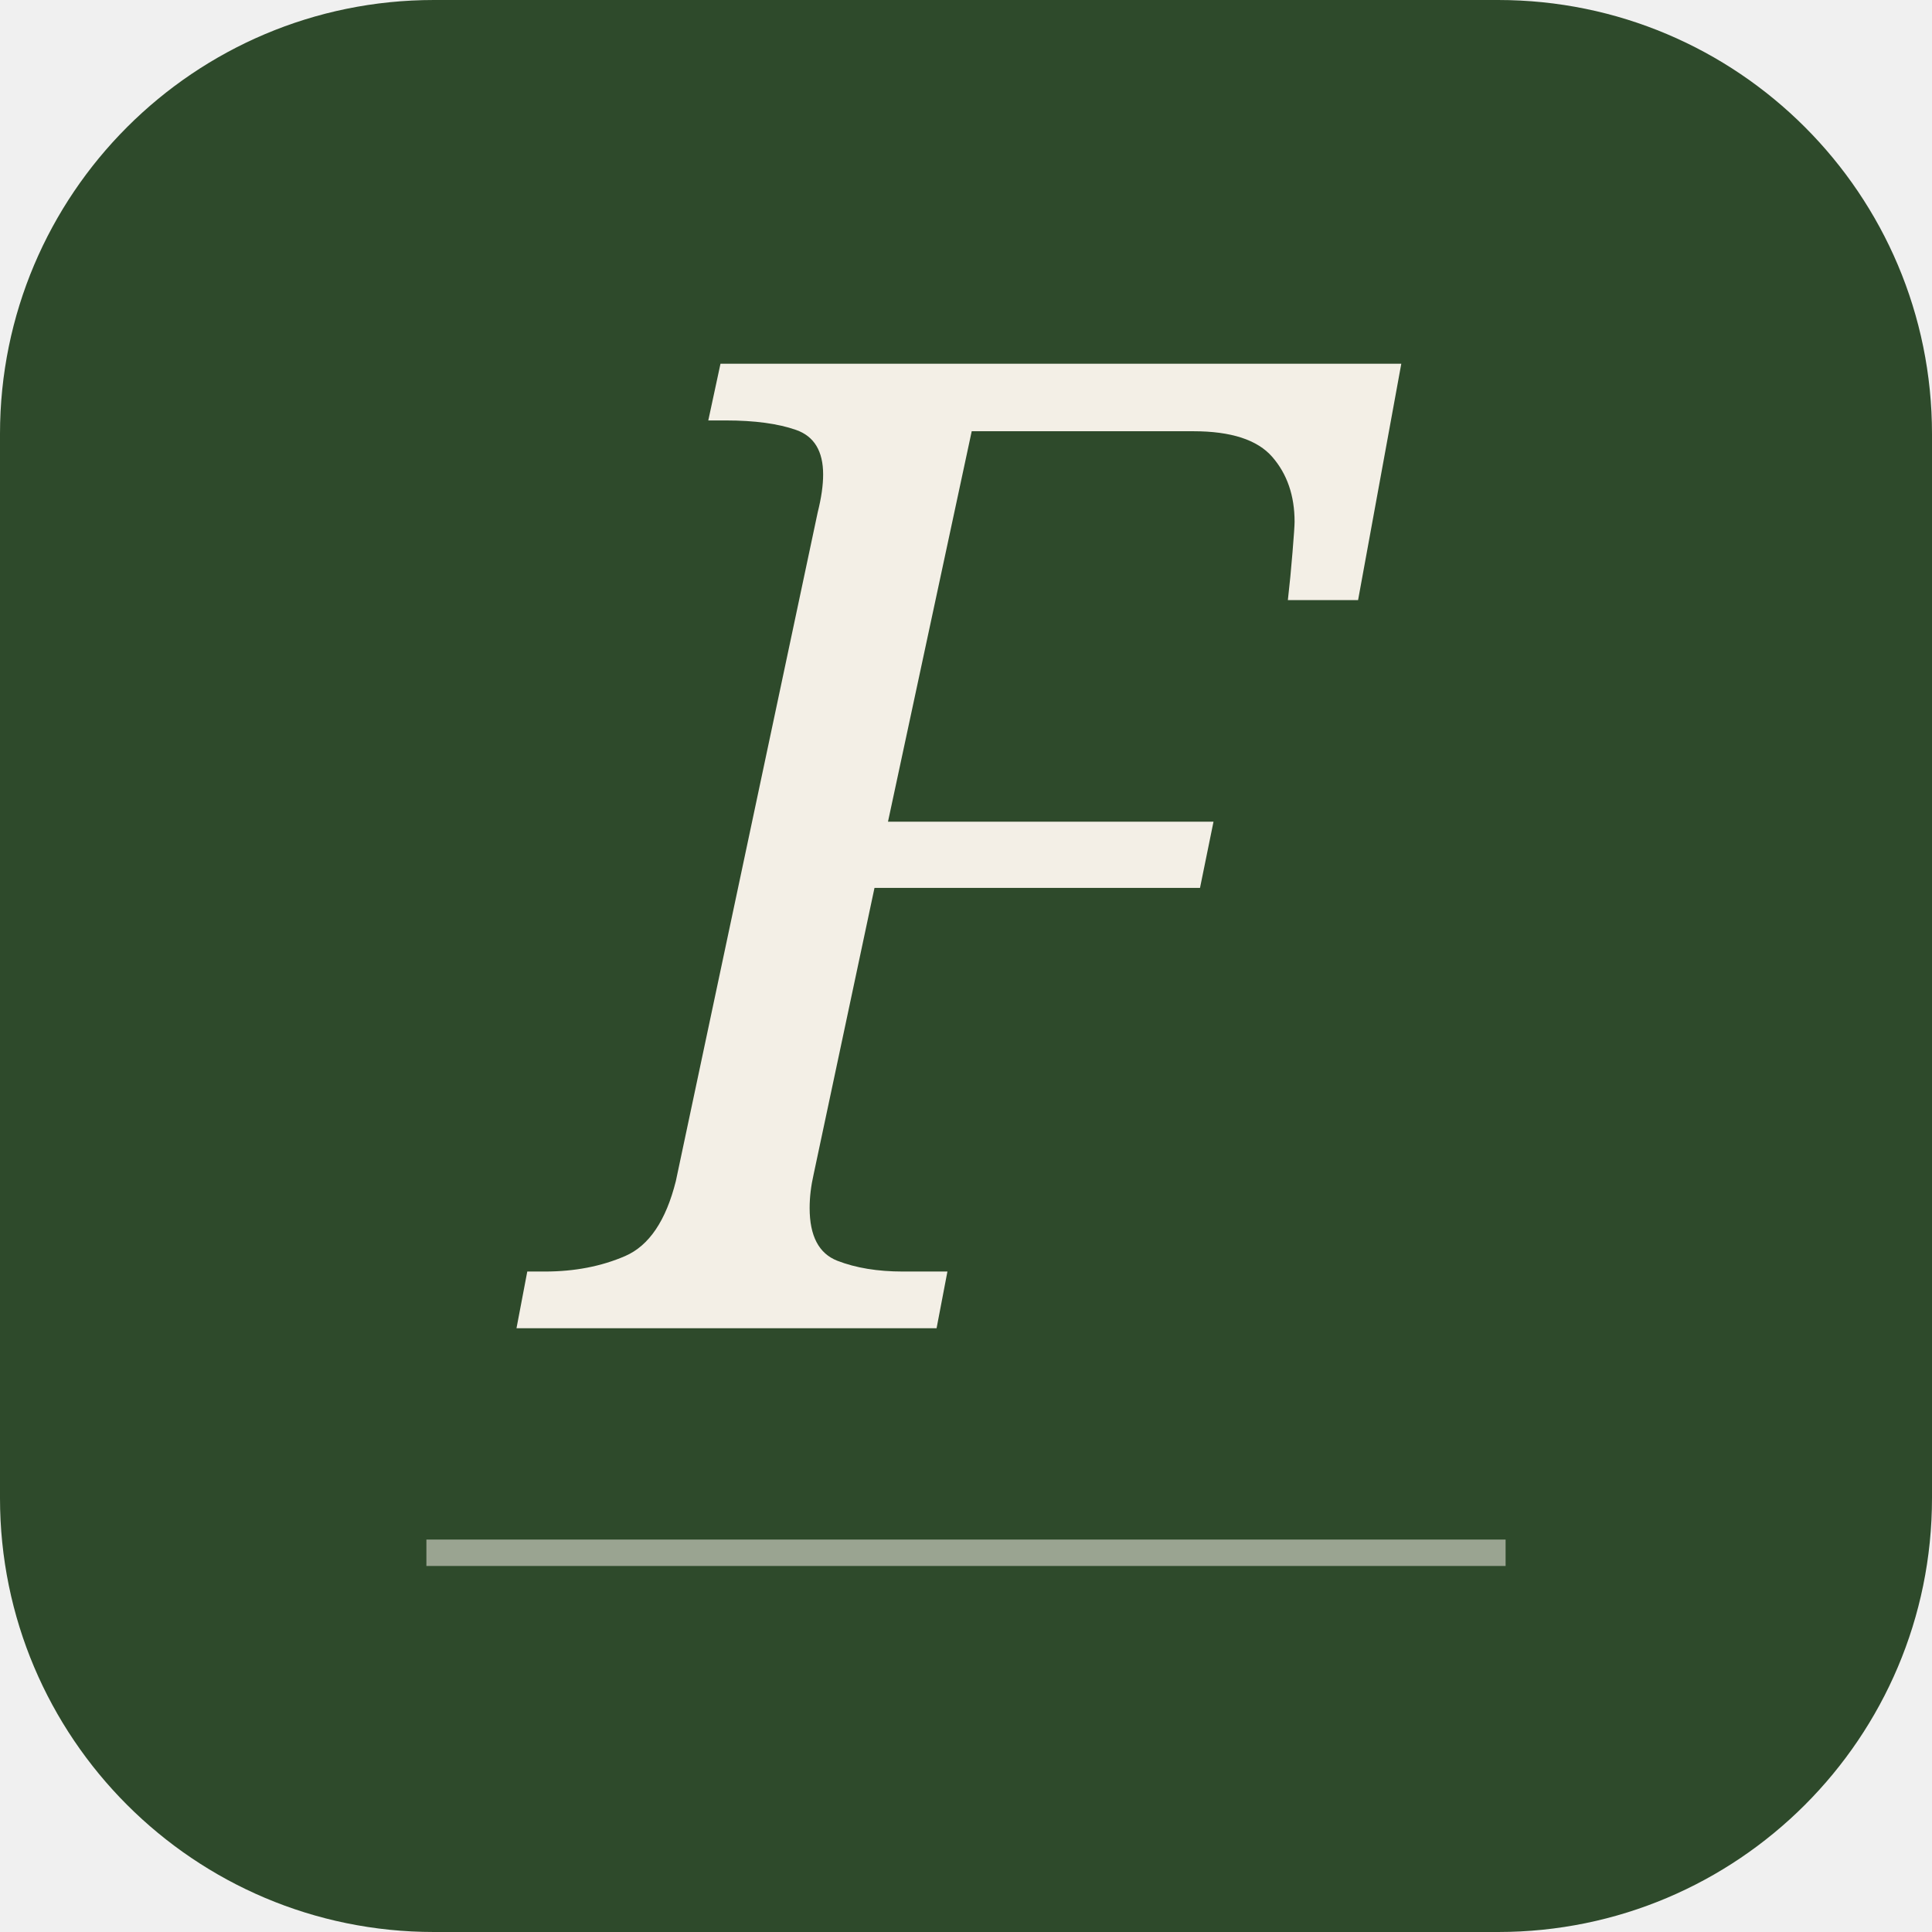
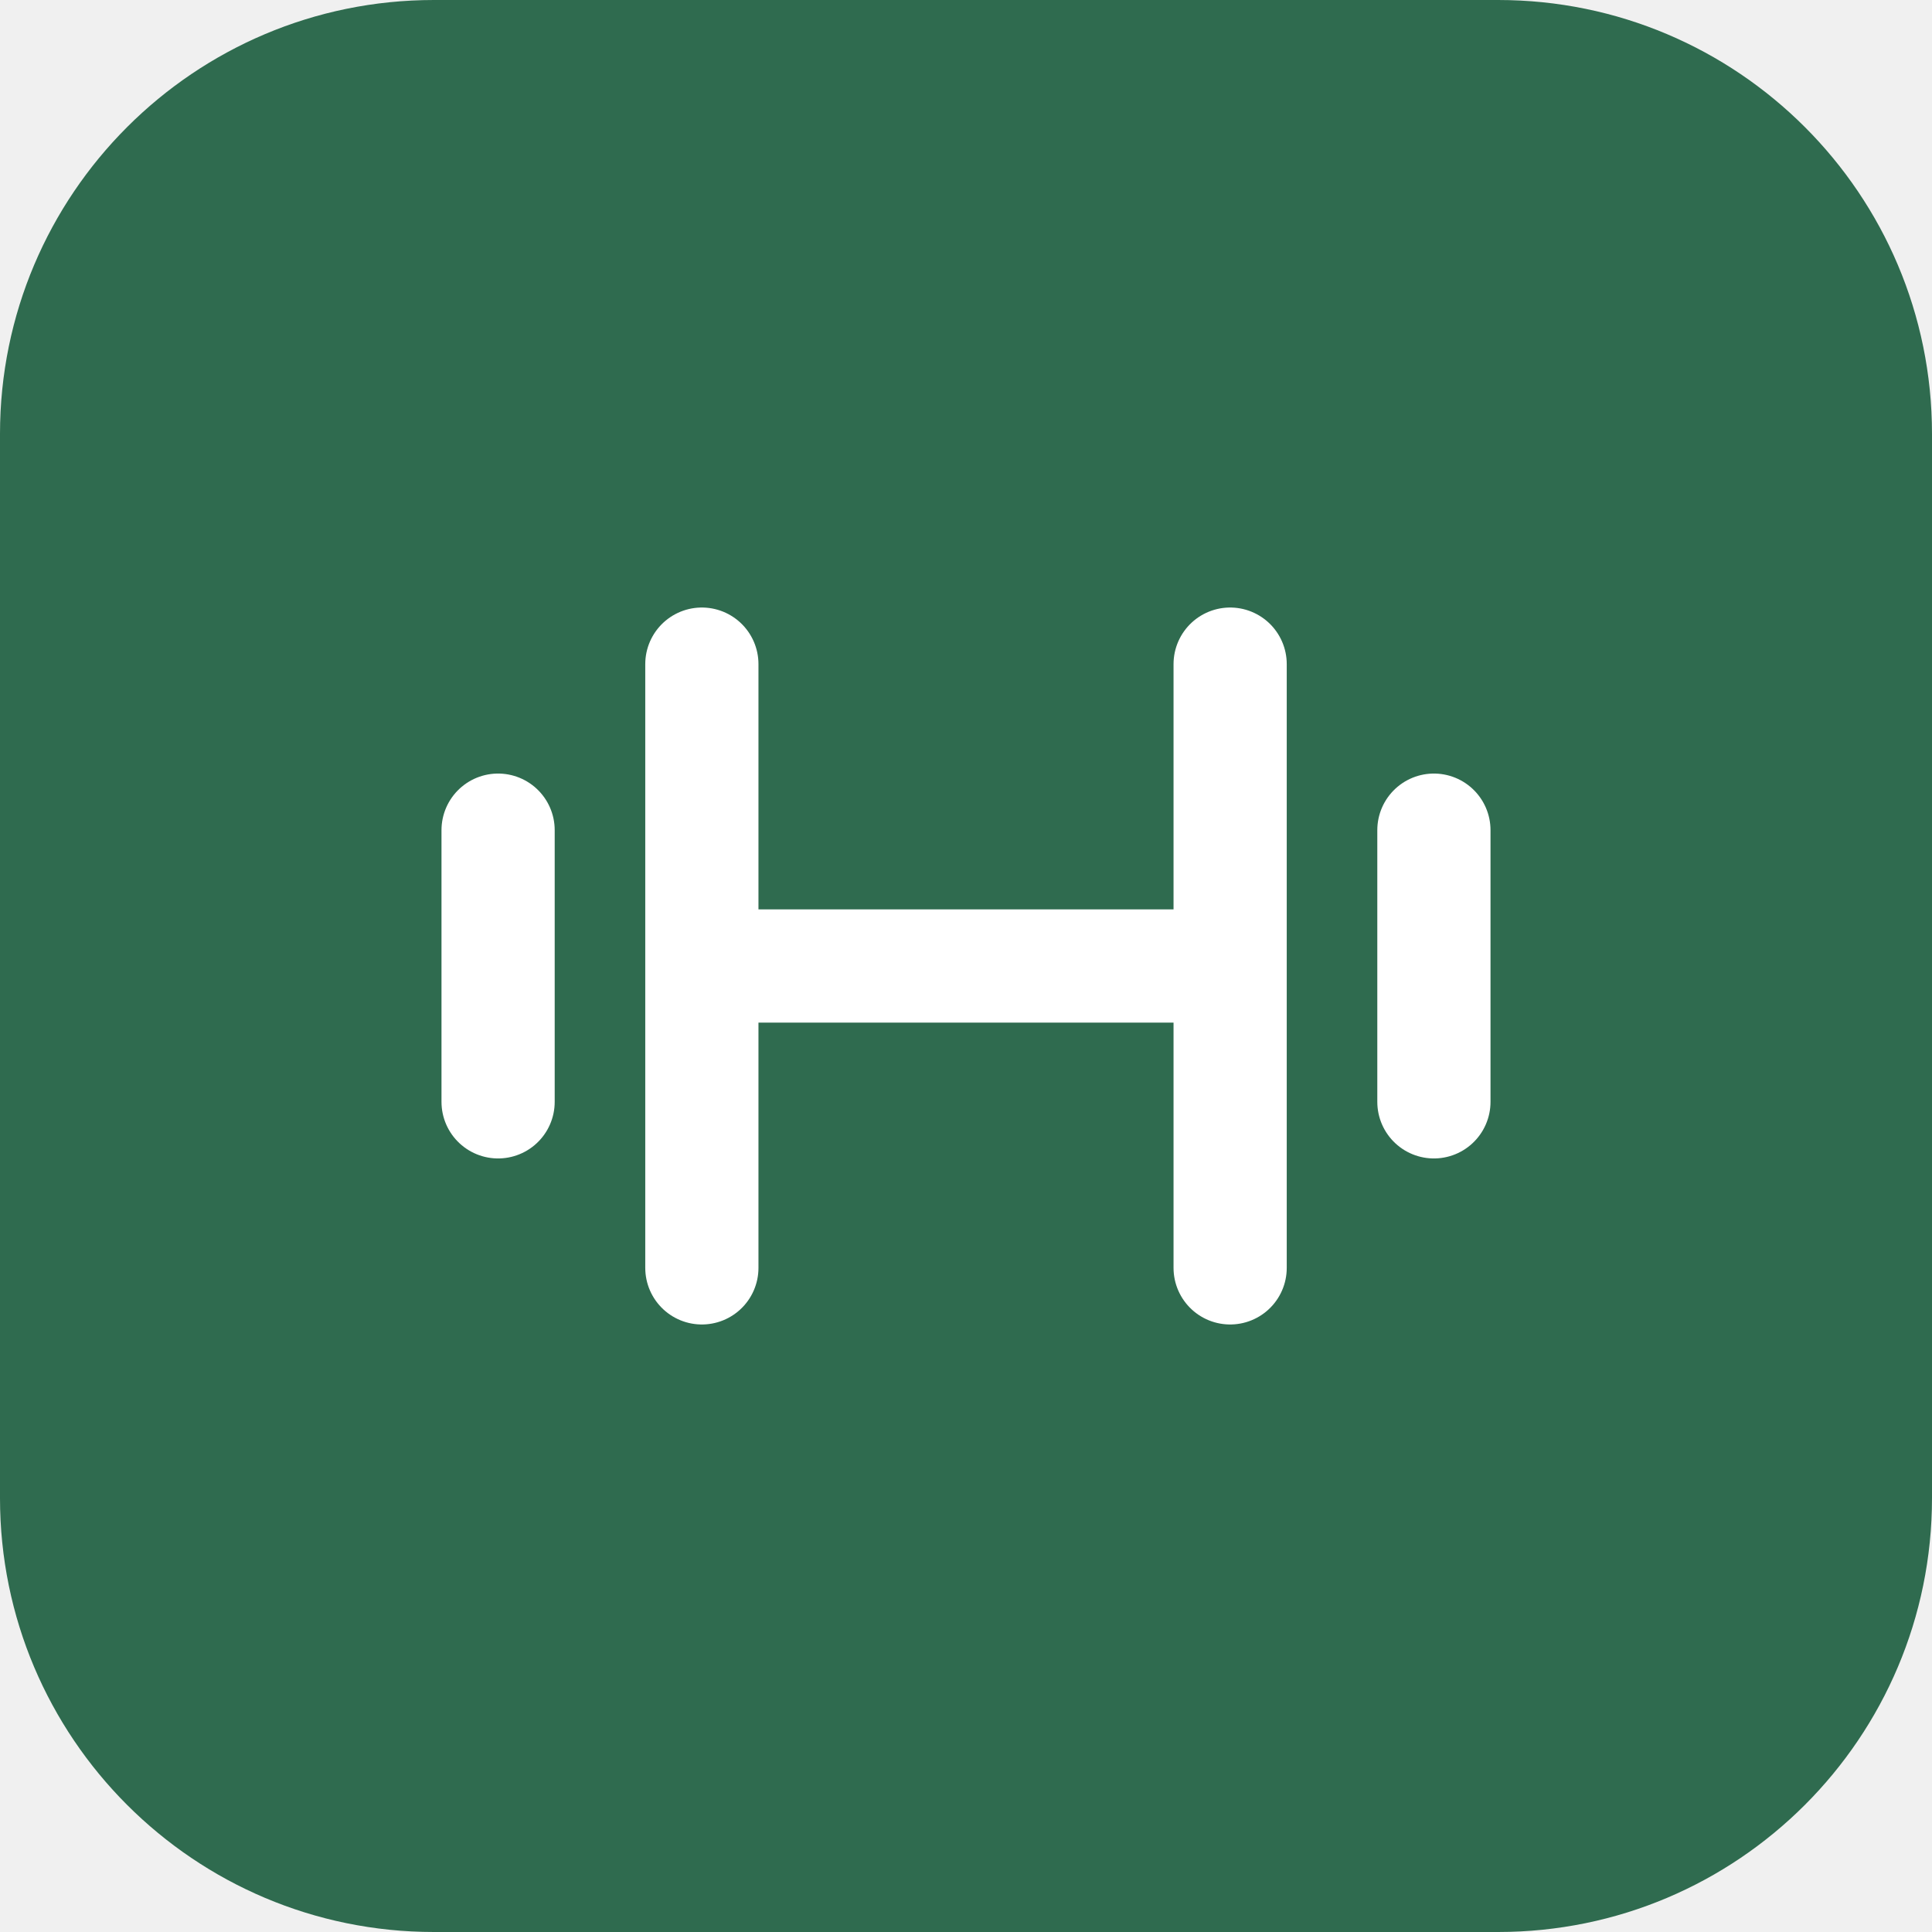
<svg xmlns="http://www.w3.org/2000/svg" viewBox="0 0 512 512">
-   <rect width="512" height="512" rx="115" fill="#2e4a2b" />
-   <text x="250" y="352" text-anchor="middle" font-family="Fraunces, 'Iowan Old Style', Georgia, serif" font-style="italic" font-weight="330" font-size="358" fill="#f3efe6">F</text>
-   <rect x="113" y="408" width="286" height="7" fill="#f3efe6" opacity=".55" />
+   <rect width="512" height="512" rx="115" fill="#2f6b4f" />
+   <g fill="none" stroke="#ffffff" stroke-width="30" stroke-linecap="round">
+     <path d="M186 176v160M326 176v160M132 220v72M380 220v72M186 256h140" />
+   </g>
</svg>
